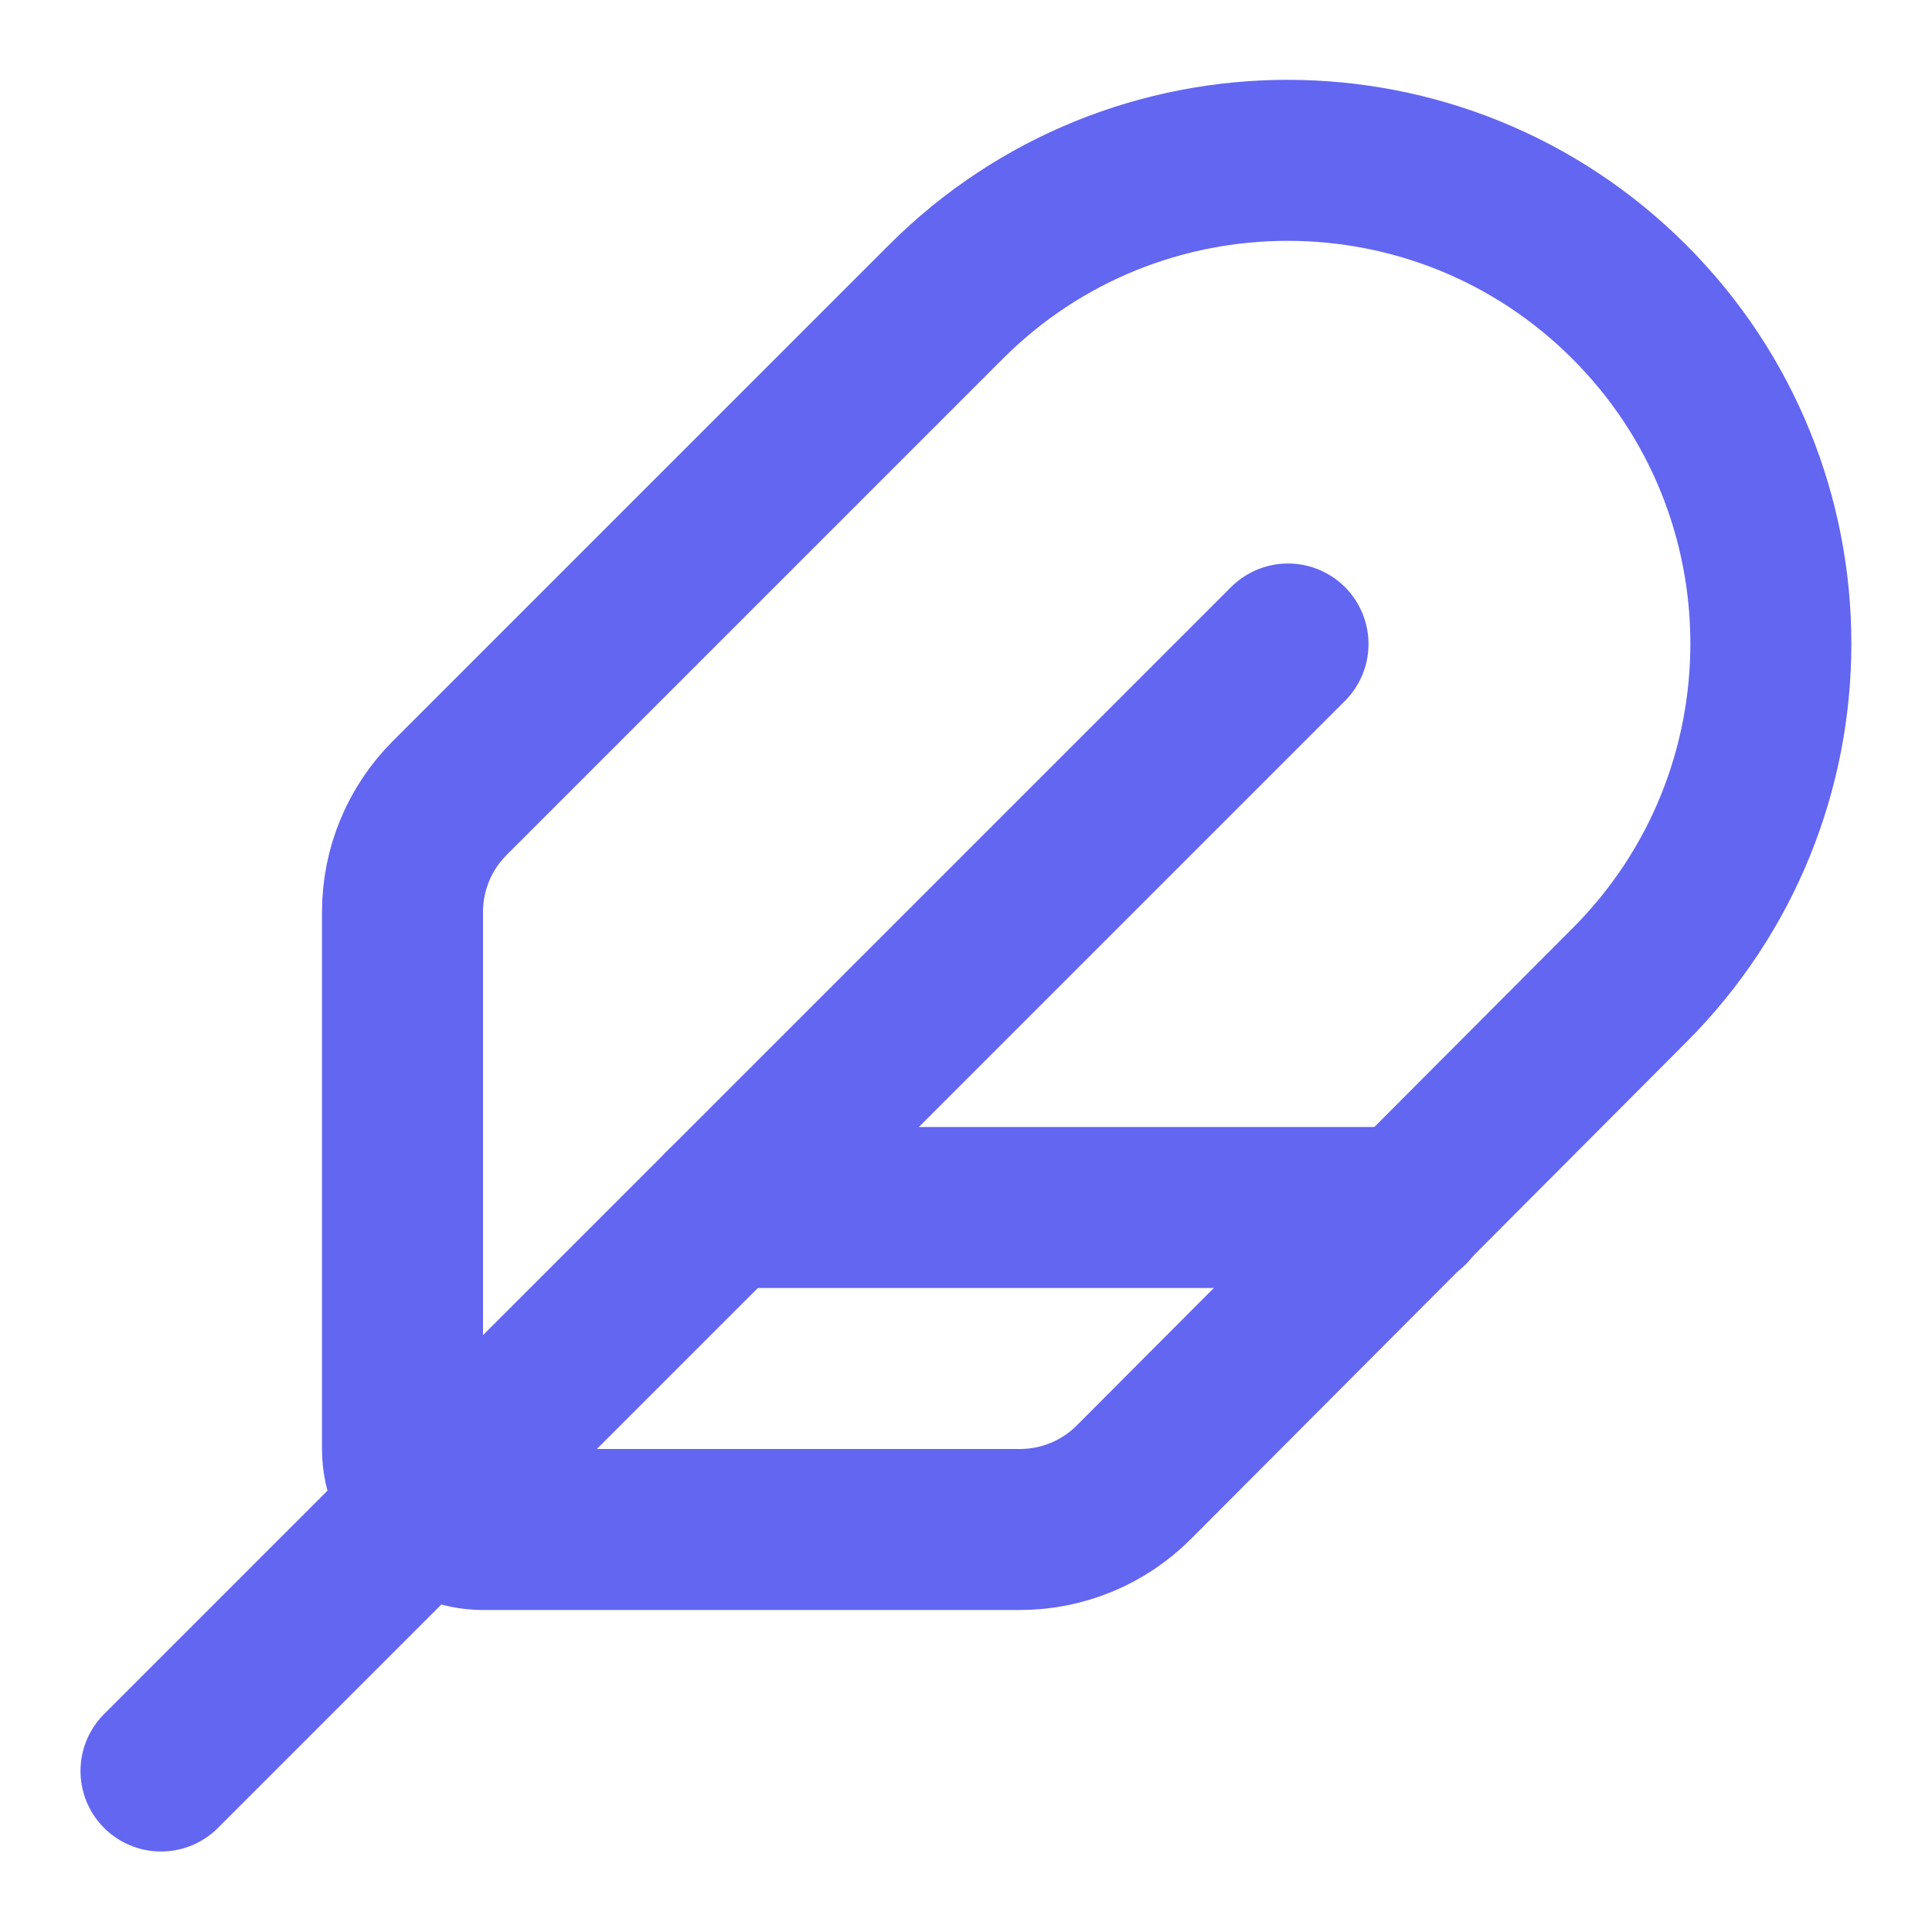
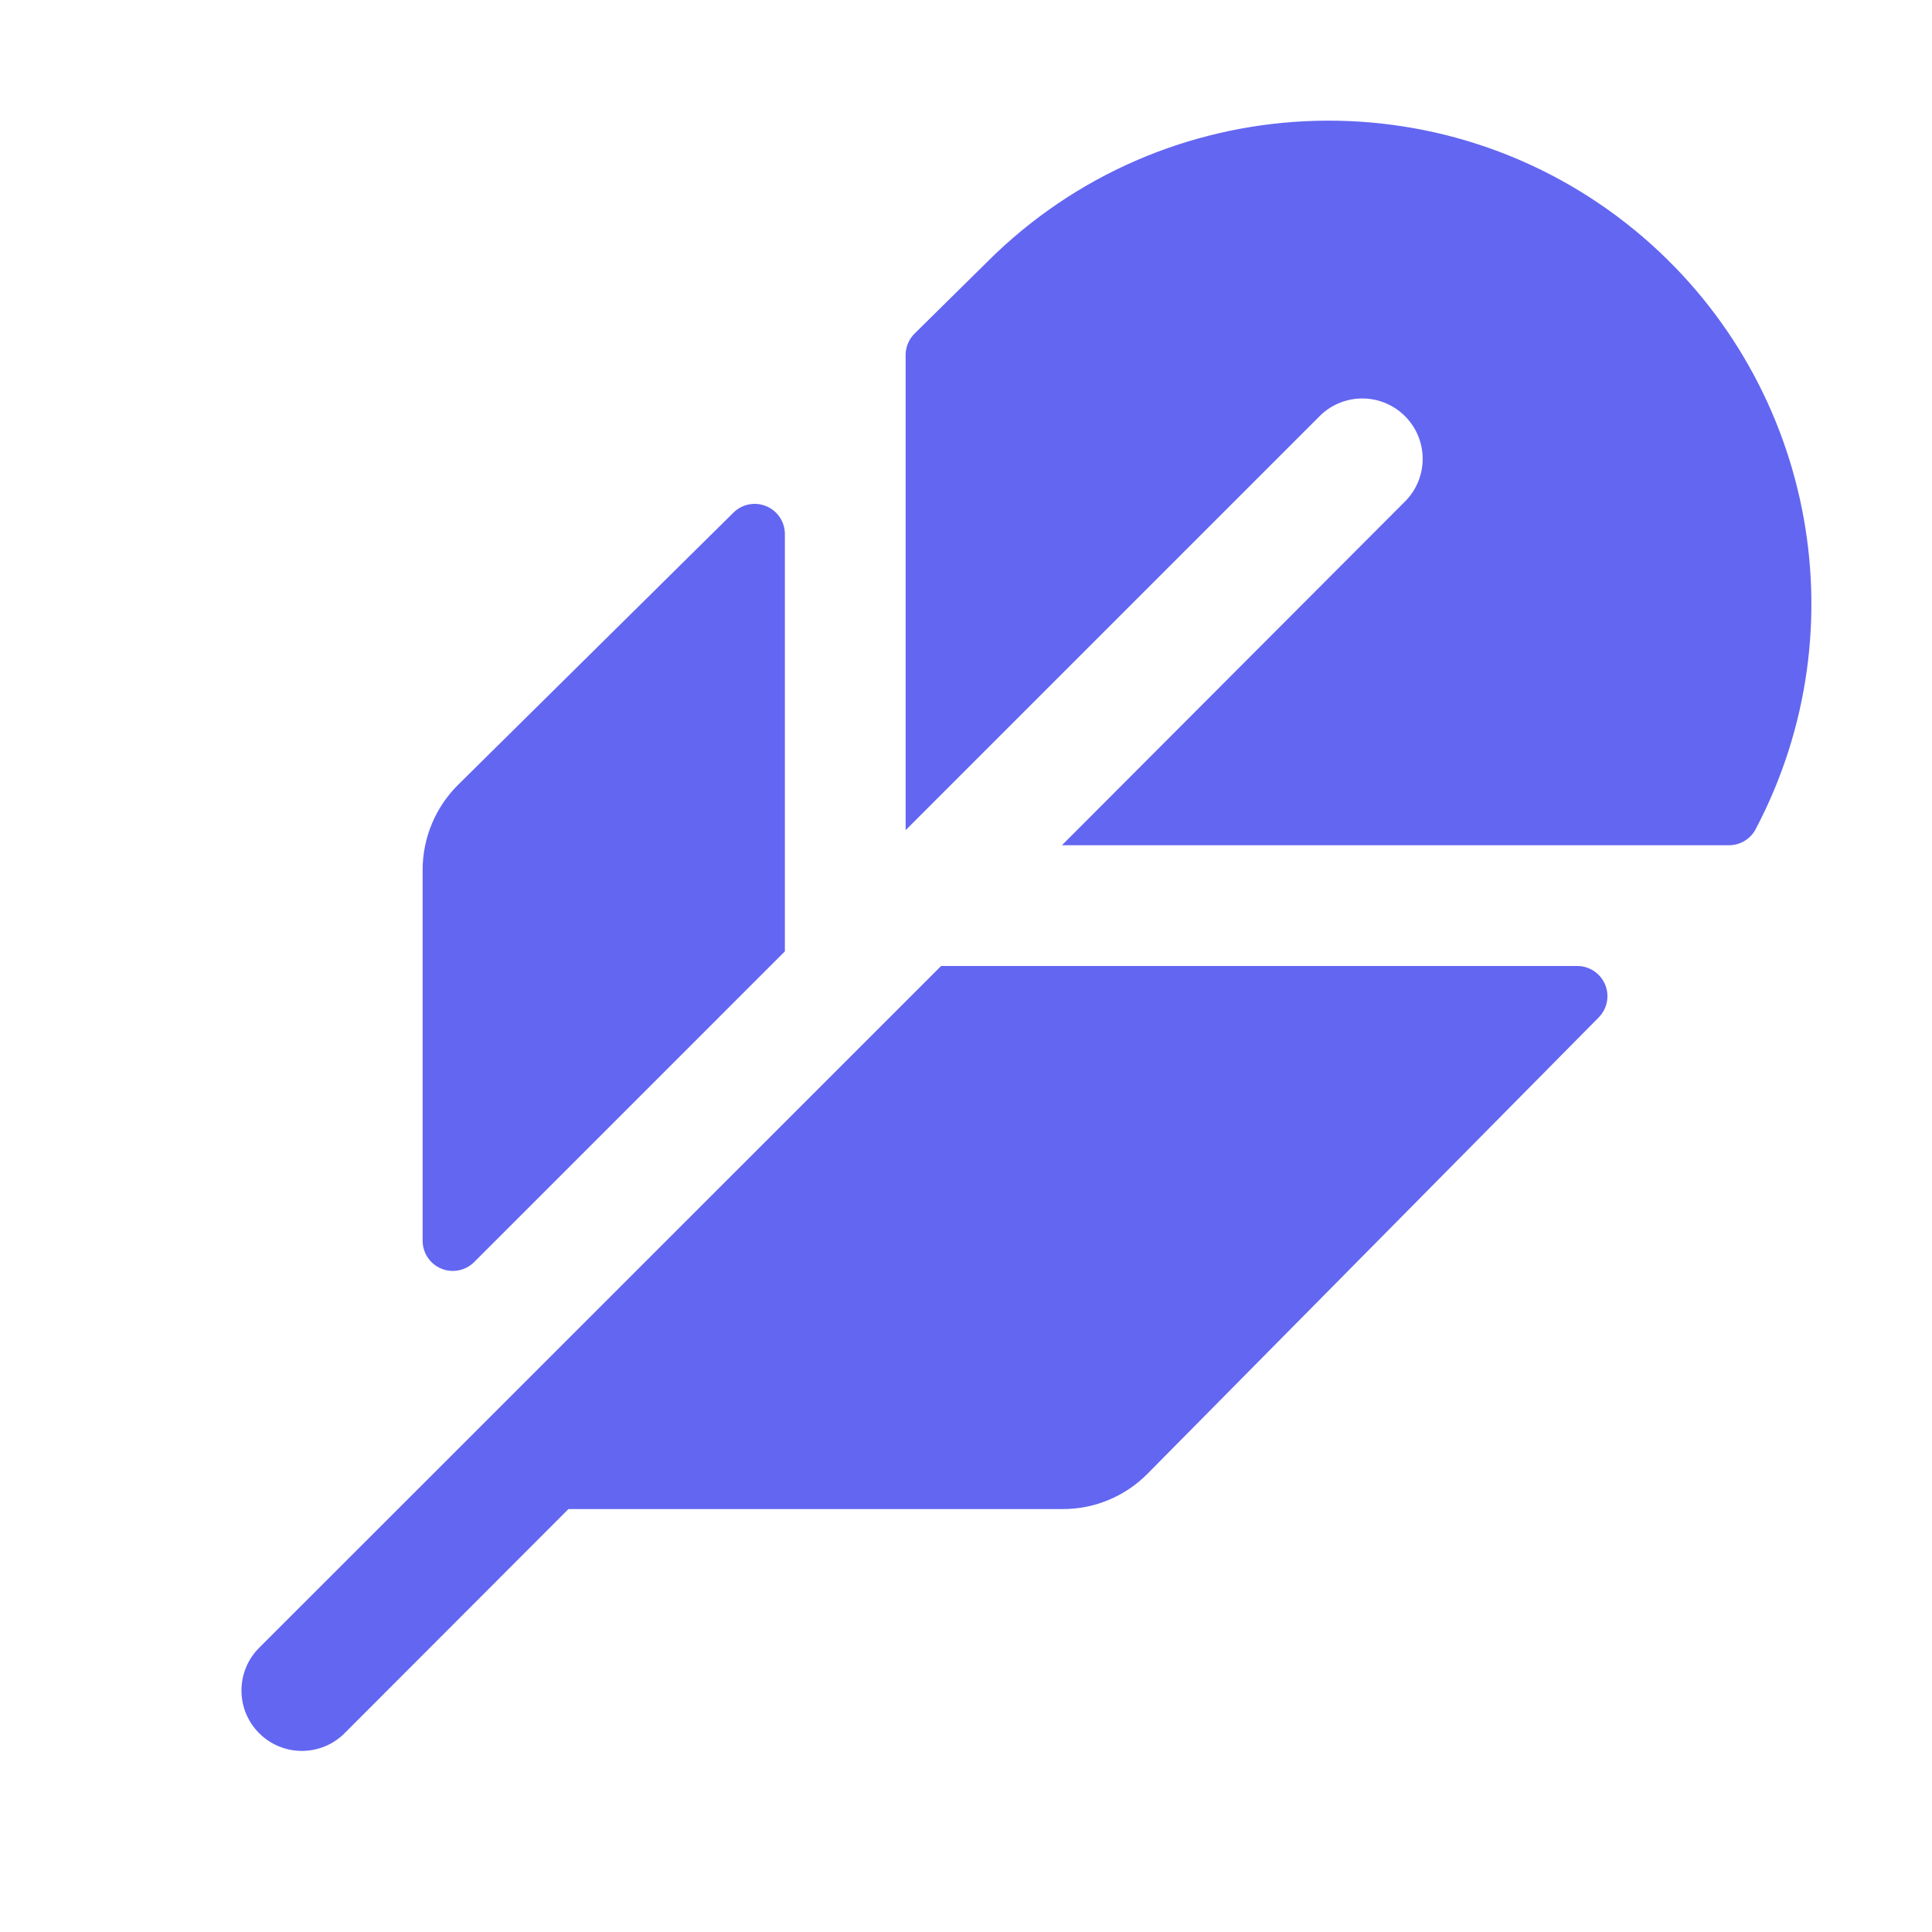
- <svg xmlns="http://www.w3.org/2000/svg" viewBox="0 0 24 24" fill="none" stroke="#6366f1" stroke-width="2" stroke-linecap="round" stroke-linejoin="round">
-   <path d="M12.67 19a2 2 0 0 0 1.416-.588l6.154-6.172a6 6 0 0 0-8.49-8.49L5.586 9.914A2 2 0 0 0 5 11.328V18a1 1 0 0 0 1 1z" />
-   <path d="M16 8 2 22" />
-   <path d="M17.5 15H9" />
+ <svg xmlns="http://www.w3.org/2000/svg" width="1em" height="1em" viewBox="0 0 256 256">
+   <path fill="#6366f1" d="m211.84 134.81l-59.79 60.47a15.75 15.75 0 0 1-11.2 4.68H75.32l-29.66 29.7a8 8 0 0 1-11.32-11.32l22.59-22.58L124.7 128H209a4 4 0 0 1 2.84 6.81m4.86-104.24a64 64 0 0 0-85.9 4.14l-9.6 9.48A4 4 0 0 0 120 47v63l55-55a8 8 0 0 1 11.31 11.31L140.71 112h88.38a4 4 0 0 0 3.56-2.16a64.08 64.08 0 0 0-15.95-79.27M62.83 167.23L104 126.06v-55.3a4 4 0 0 0-6.81-2.84L60.69 104A15.9 15.9 0 0 0 56 115.31v49.09a4 4 0 0 0 6.83 2.83" />
</svg>
